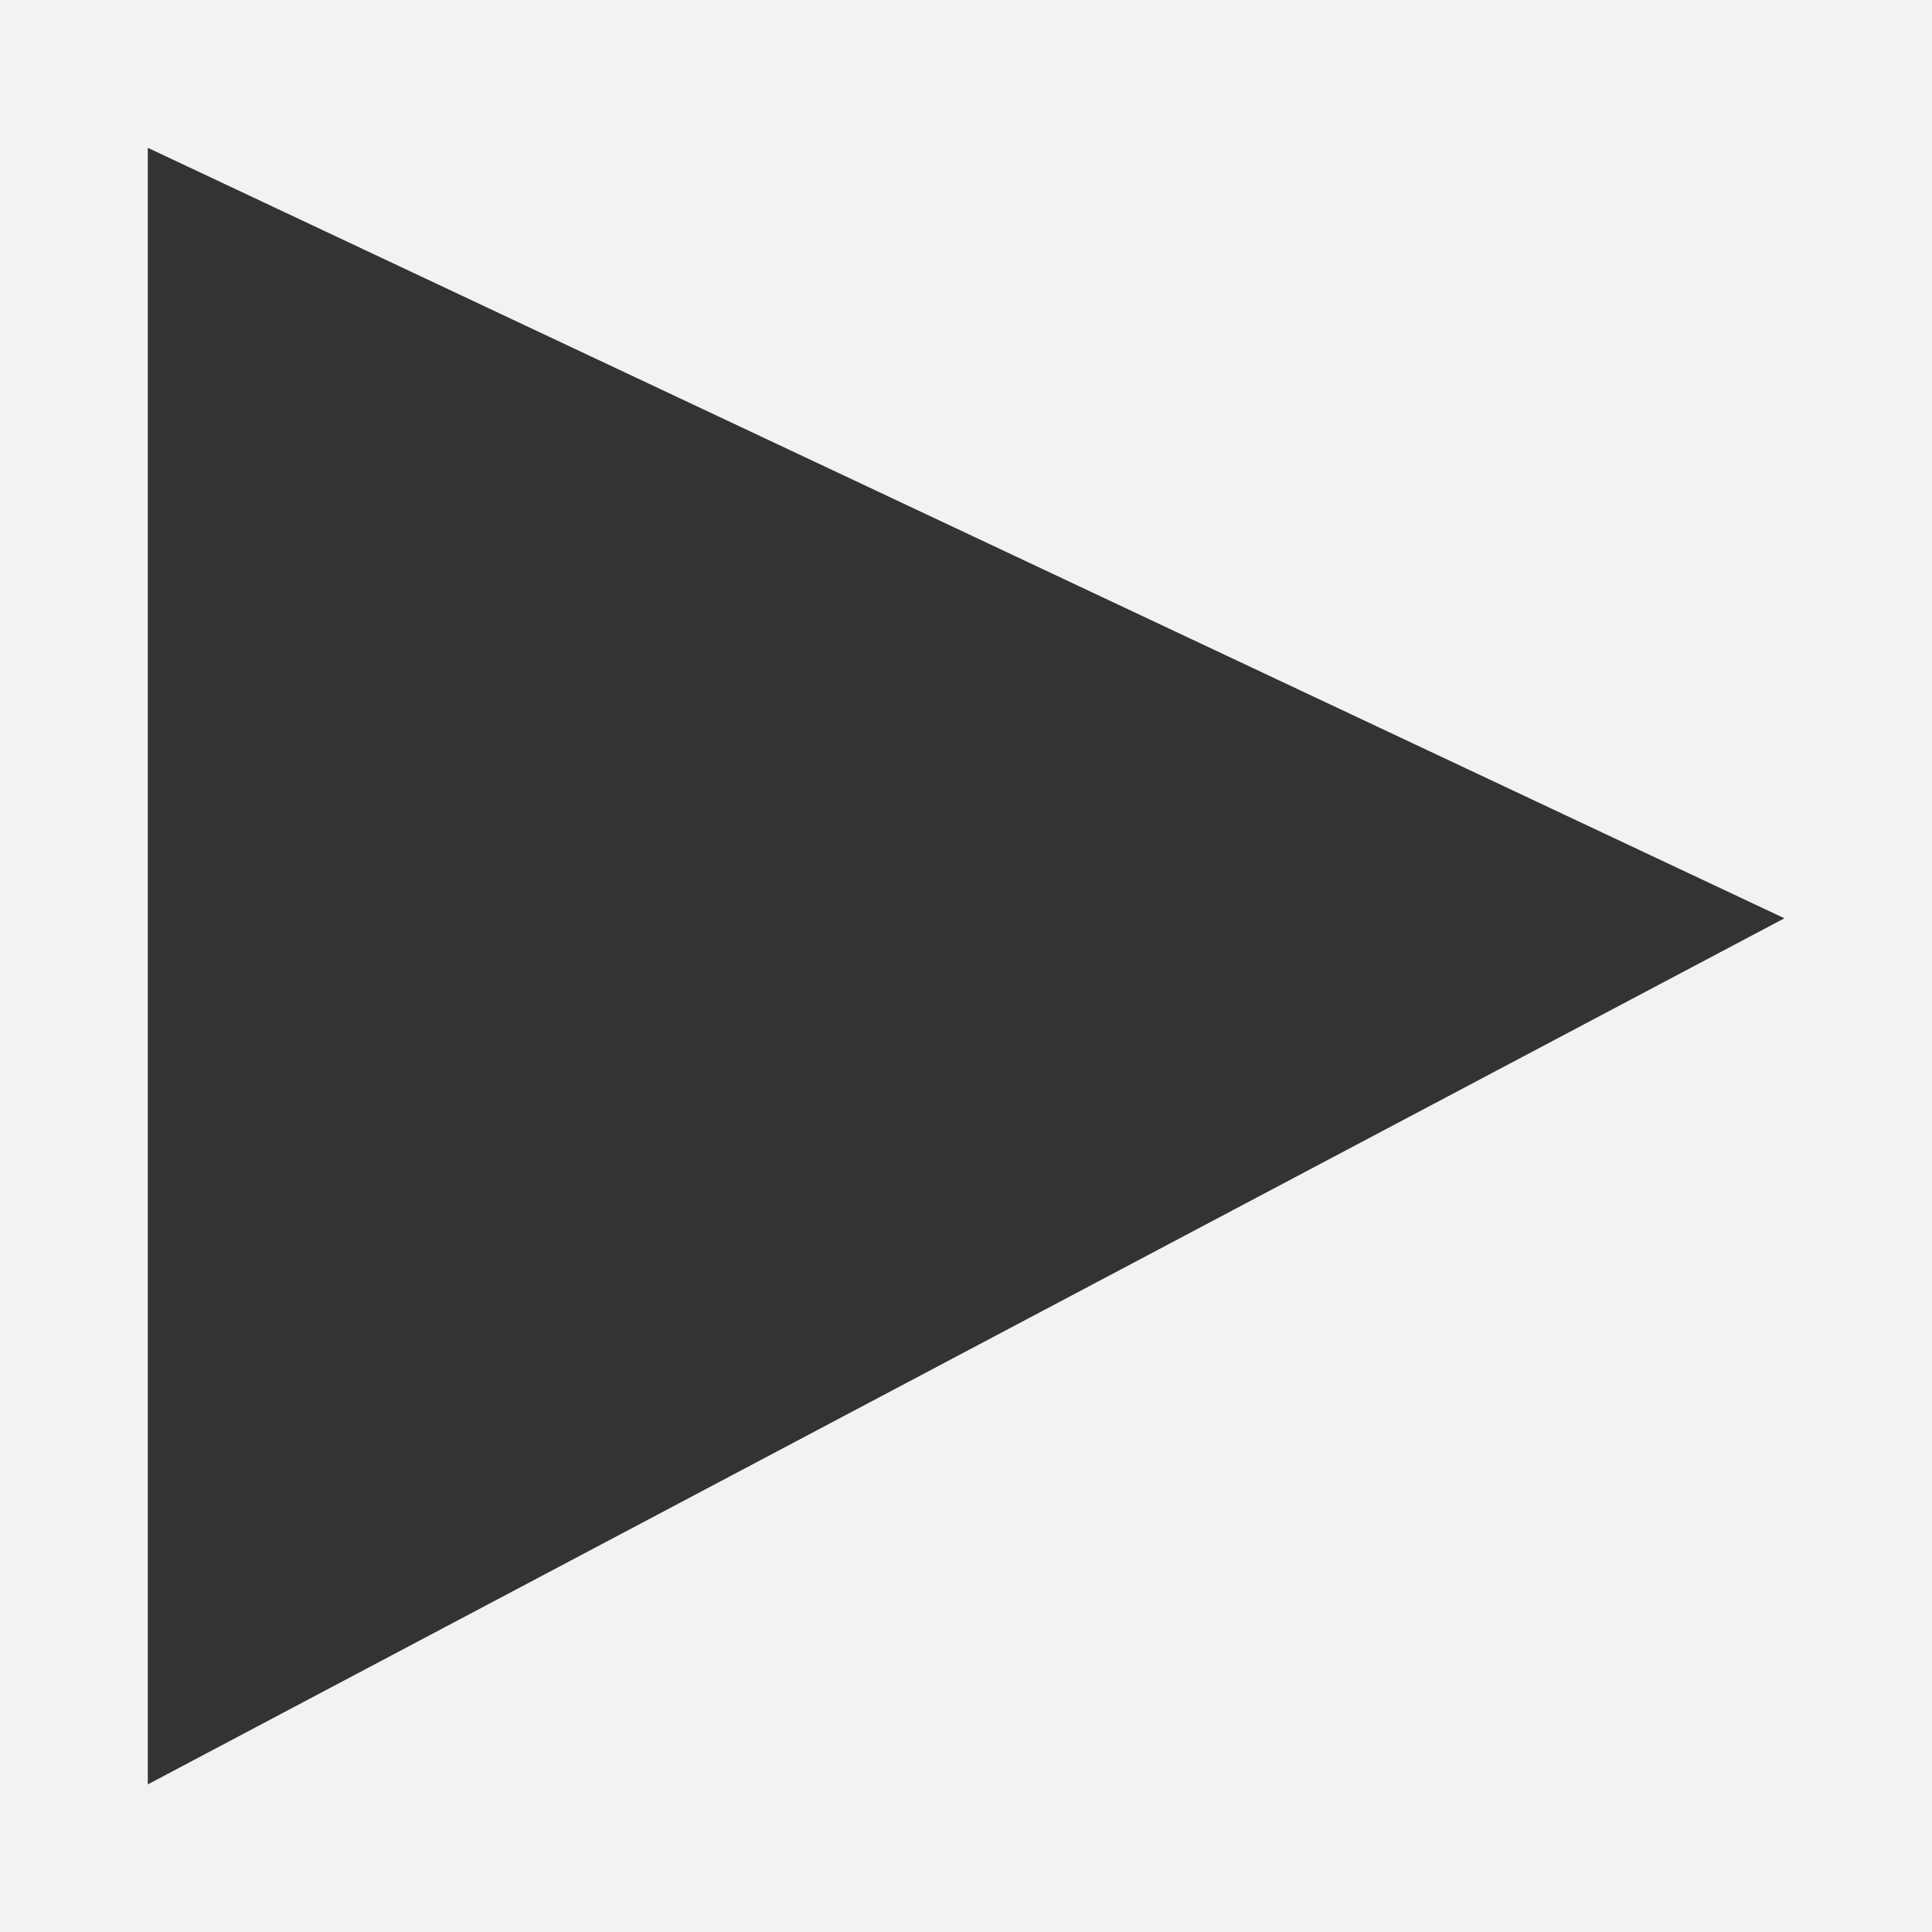
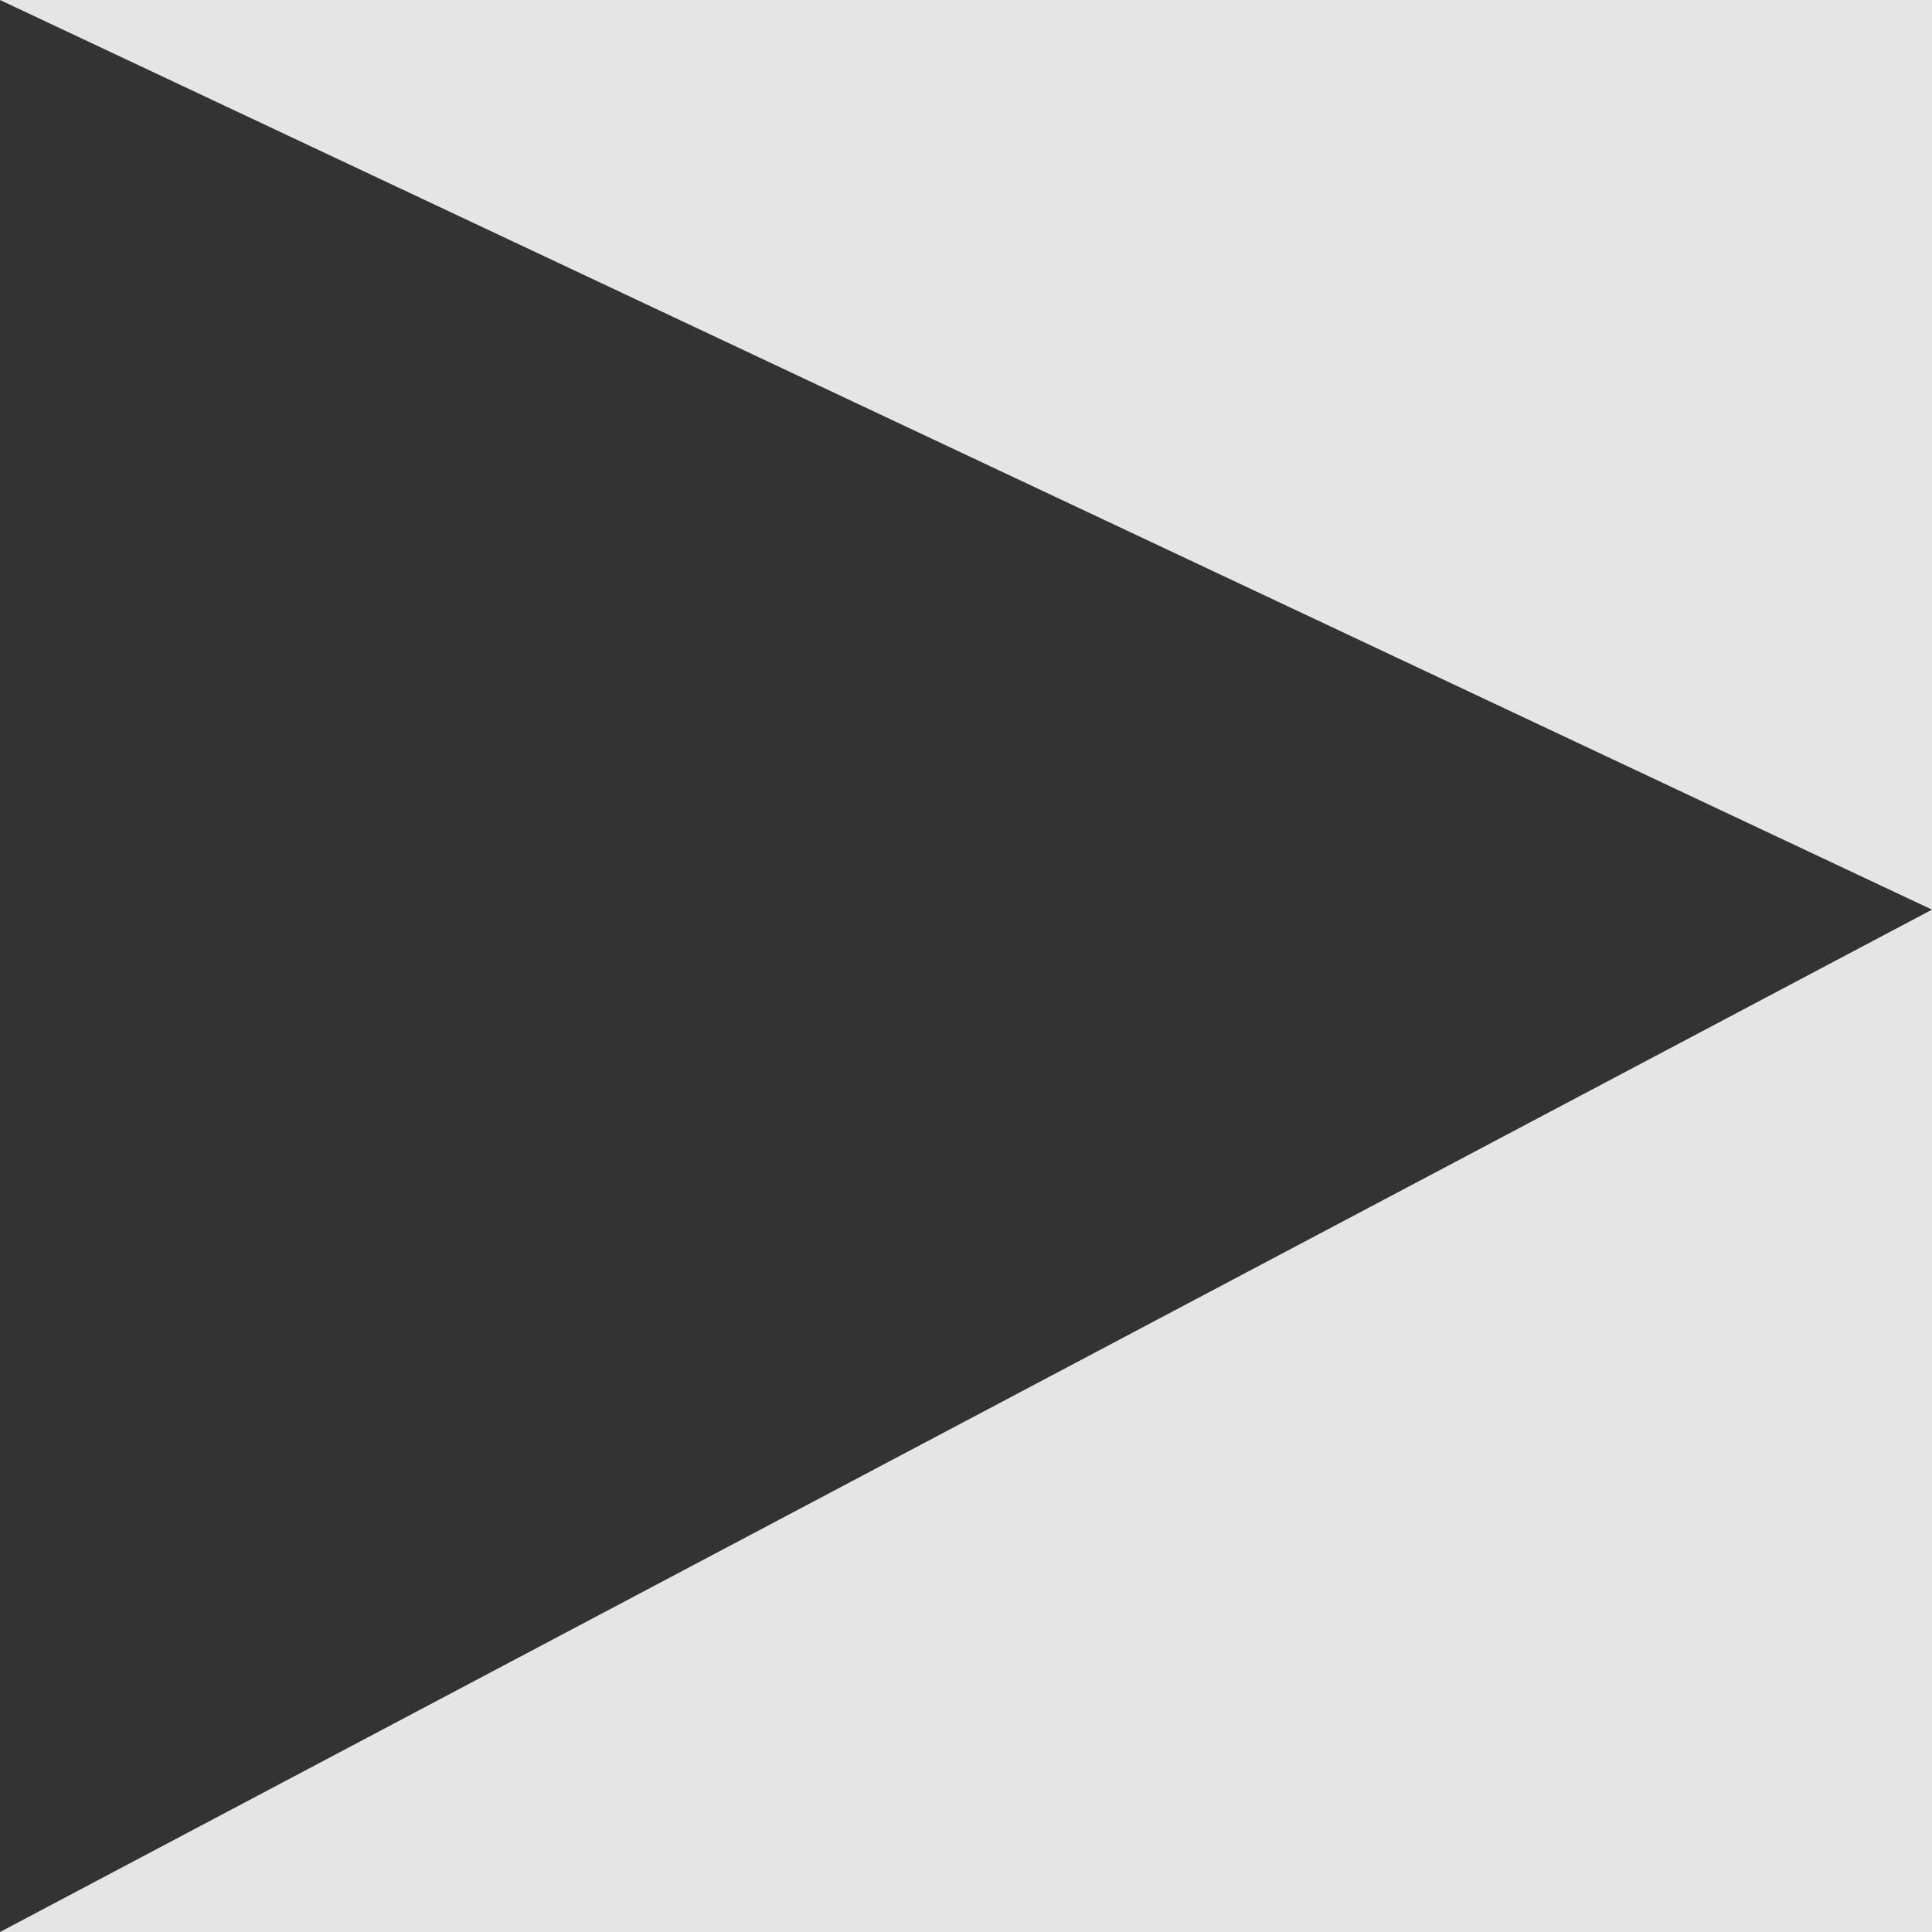
- <svg xmlns="http://www.w3.org/2000/svg" xmlns:xlink="http://www.w3.org/1999/xlink" width="10" height="10" viewBox="0 0 10 10" version="1.1">
-   <g id="Canvas" transform="translate(958 569)">
-     <rect x="-958" y="-569" width="10" height="10" fill="#E5E5E5" />
-     <g id="Group">
-       <g id="Rectangle">
-         <use xlink:href="#path0_fill" transform="translate(-985 -669)" fill="#F2F2F2" />
-       </g>
-       <g id="play">
-         <g id="Rectangle 2.1">
-           <use xlink:href="#path1_fill" transform="translate(-961 -572)" fill="#F2F2F2" />
-           <use xlink:href="#path2_stroke" transform="translate(-961 -572)" fill="#E0E0E0" />
-         </g>
-         <g id="Polygon">
-           <use xlink:href="#path3_fill" transform="translate(-957.235 -568.235)" fill="#333333" />
-         </g>
-       </g>
+ <svg xmlns="http://www.w3.org/2000/svg" xmlns:xlink="http://www.w3.org/1999/xlink" width="18" height="18" viewBox="0 0 18 18" version="1.1">
+   <g id="Canvas" transform="translate(1107 528)">
+     <rect x="-1107" y="-528" width="18" height="18" fill="#E5E5E5" />
+     <g id="play">
+       <use xlink:href="#path0_fill" transform="translate(-1107 -528)" fill="#333333" />
    </g>
  </g>
  <defs>
-     <path id="path0_fill" d="M 0 4C 0 1.791 1.791 0 4 0L 68 0C 70.209 0 72 1.791 72 4L 72 113C 72 115.209 70.209 117 68 117L 4 117C 1.791 117 0 115.209 0 113L 0 4Z" />
-     <path id="path1_fill" d="M 0 4.86C 0 3.123 0 2.255 0.349 1.596C 0.63 1.065 1.065 0.63 1.596 0.349C 2.255 0 3.123 0 4.86 0L 11.14 0C 12.877 0 13.745 0 14.404 0.349C 14.935 0.63 15.37 1.065 15.651 1.596C 16 2.255 16 3.123 16 4.86L 16 11.14C 16 12.877 16 13.745 15.651 14.404C 15.37 14.935 14.935 15.37 14.404 15.651C 13.745 16 12.877 16 11.14 16L 4.86 16C 3.123 16 2.255 16 1.596 15.651C 1.065 15.37 0.63 14.935 0.349 14.404C 0 13.745 0 12.877 0 11.14L 0 4.86Z" />
-     <path id="path2_stroke" d="M 1.596 15.651L 1.362 16.093L 1.596 15.651ZM 0.349 14.404L -0.093 14.638L 0.349 14.404ZM 15.651 14.404L 15.209 14.17L 15.651 14.404ZM 14.404 15.651L 14.17 15.209L 14.404 15.651ZM 15.651 1.596L 16.093 1.362L 15.651 1.596ZM 4.86 0.5L 11.14 0.5L 11.14 -0.5L 4.86 -0.5L 4.86 0.5ZM 15.5 4.86L 15.5 11.14L 16.5 11.14L 16.5 4.86L 15.5 4.86ZM 11.14 15.5L 4.86 15.5L 4.86 16.5L 11.14 16.5L 11.14 15.5ZM 0.5 11.14L 0.5 4.86L -0.5 4.86L -0.5 11.14L 0.5 11.14ZM 4.86 15.5C 3.983 15.5 3.356 15.5 2.866 15.458C 2.381 15.417 2.075 15.339 1.83 15.209L 1.362 16.093C 1.776 16.312 2.233 16.408 2.782 16.455C 3.324 16.5 4 16.5 4.86 16.5L 4.86 15.5ZM -0.5 11.14C -0.5 12 -0.5 12.676 -0.455 13.218C -0.408 13.767 -0.312 14.224 -0.093 14.638L 0.791 14.17C 0.661 13.925 0.583 13.619 0.542 13.134C 0.5 12.644 0.5 12.017 0.5 11.14L -0.5 11.14ZM 1.83 15.209C 1.387 14.975 1.025 14.613 0.791 14.17L -0.093 14.638C 0.235 15.258 0.742 15.765 1.362 16.093L 1.83 15.209ZM 15.5 11.14C 15.5 12.017 15.5 12.644 15.458 13.134C 15.417 13.619 15.339 13.925 15.209 14.17L 16.093 14.638C 16.312 14.224 16.408 13.767 16.455 13.218C 16.5 12.676 16.5 12 16.5 11.14L 15.5 11.14ZM 11.14 16.5C 12 16.5 12.676 16.5 13.218 16.455C 13.767 16.408 14.224 16.312 14.638 16.093L 14.17 15.209C 13.925 15.339 13.619 15.417 13.134 15.458C 12.644 15.5 12.017 15.5 11.14 15.5L 11.14 16.5ZM 15.209 14.17C 14.975 14.613 14.613 14.975 14.17 15.209L 14.638 16.093C 15.258 15.765 15.765 15.258 16.093 14.638L 15.209 14.17ZM 11.14 0.5C 12.017 0.5 12.644 0.5 13.134 0.542C 13.619 0.583 13.925 0.661 14.17 0.791L 14.638 -0.093C 14.224 -0.312 13.767 -0.408 13.218 -0.455C 12.676 -0.5 12 -0.5 11.14 -0.5L 11.14 0.5ZM 16.5 4.86C 16.5 4 16.5 3.324 16.455 2.782C 16.408 2.233 16.312 1.776 16.093 1.362L 15.209 1.83C 15.339 2.075 15.417 2.381 15.458 2.866C 15.5 3.356 15.5 3.983 15.5 4.86L 16.5 4.86ZM 14.17 0.791C 14.613 1.025 14.975 1.387 15.209 1.83L 16.093 1.362C 15.765 0.742 15.258 0.235 14.638 -0.093L 14.17 0.791ZM 4.86 -0.5C 4 -0.5 3.324 -0.5 2.782 -0.455C 2.233 -0.408 1.776 -0.312 1.362 -0.093L 1.83 0.791C 2.075 0.661 2.381 0.583 2.866 0.542C 3.356 0.5 3.983 0.5 4.86 0.5L 4.86 -0.5ZM 0.5 4.86C 0.5 3.983 0.5 3.356 0.542 2.866C 0.583 2.381 0.661 2.075 0.791 1.83L -0.093 1.362C -0.312 1.776 -0.408 2.233 -0.455 2.782C -0.5 3.324 -0.5 4 -0.5 4.86L 0.5 4.86ZM 1.362 -0.093C 0.742 0.235 0.235 0.742 -0.093 1.362L 0.791 1.83C 1.025 1.387 1.387 1.025 1.83 0.791L 1.362 -0.093Z" />
-     <path id="path3_fill" d="M 0 0L 8.471 3.988L 0 8.471L 0 0Z" />
+     <path id="path0_fill" d="M 0 0L 18 8.475L 0 18L 0 0Z" />
  </defs>
</svg>
